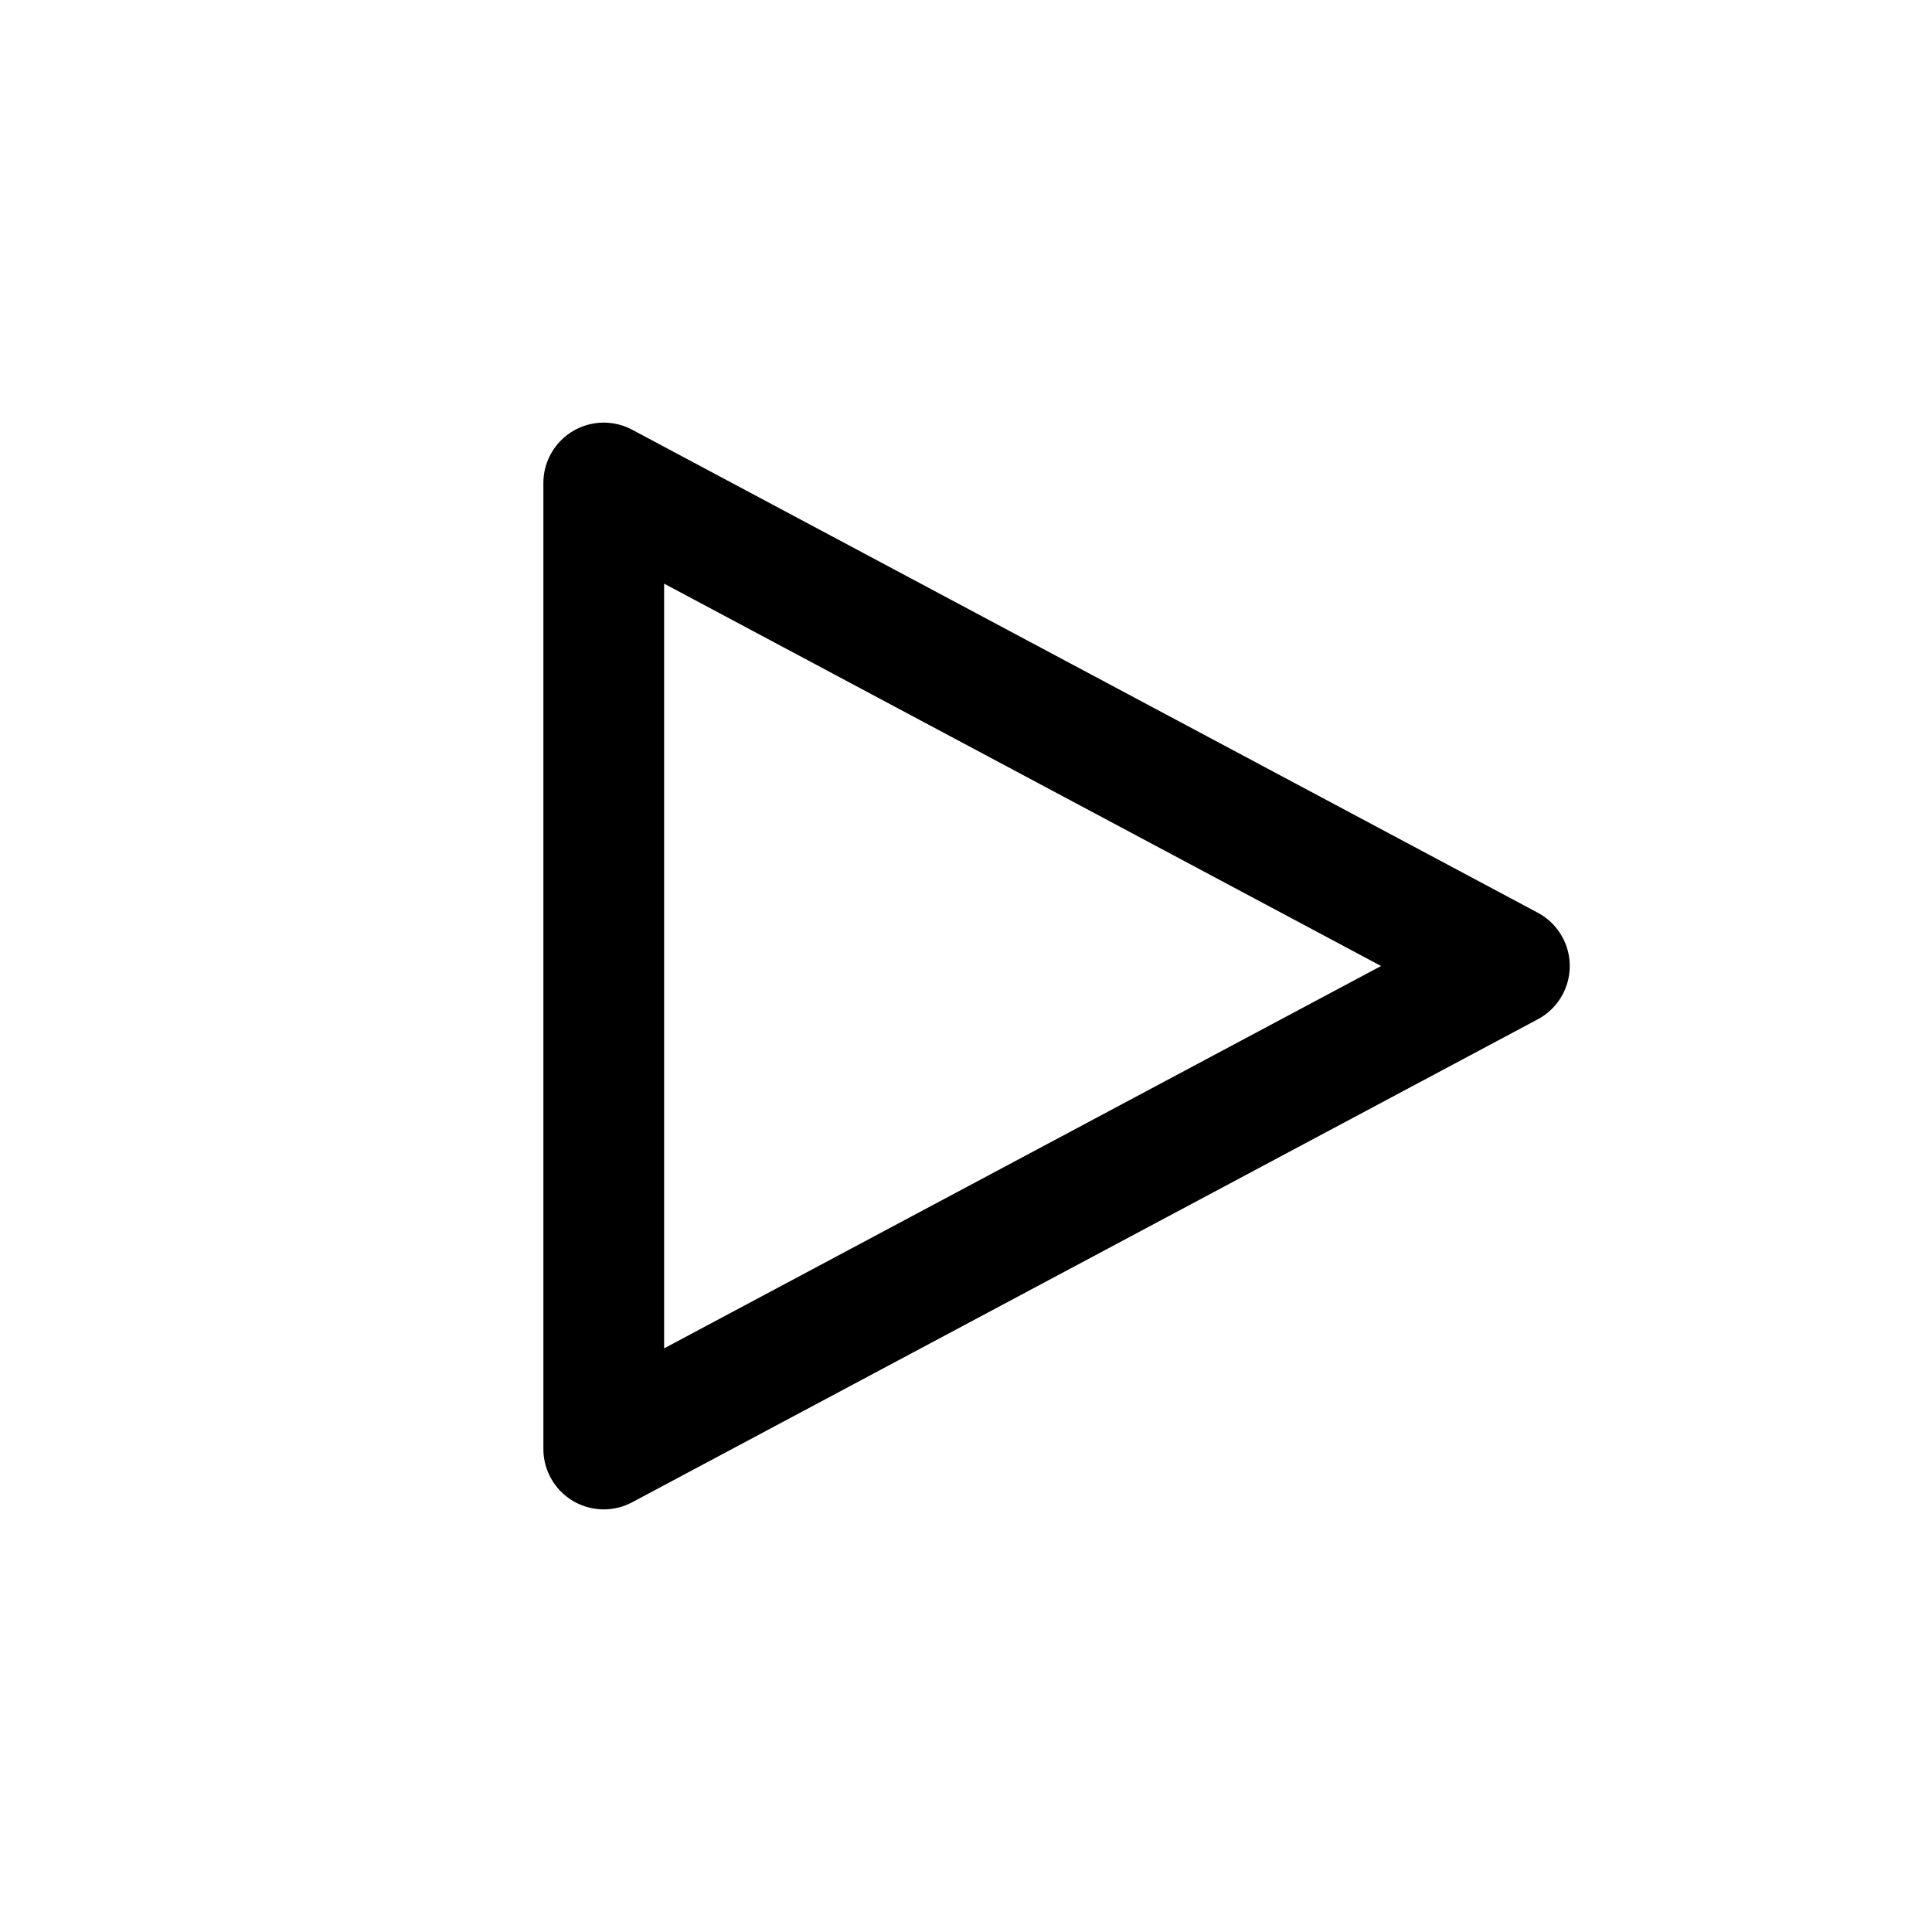
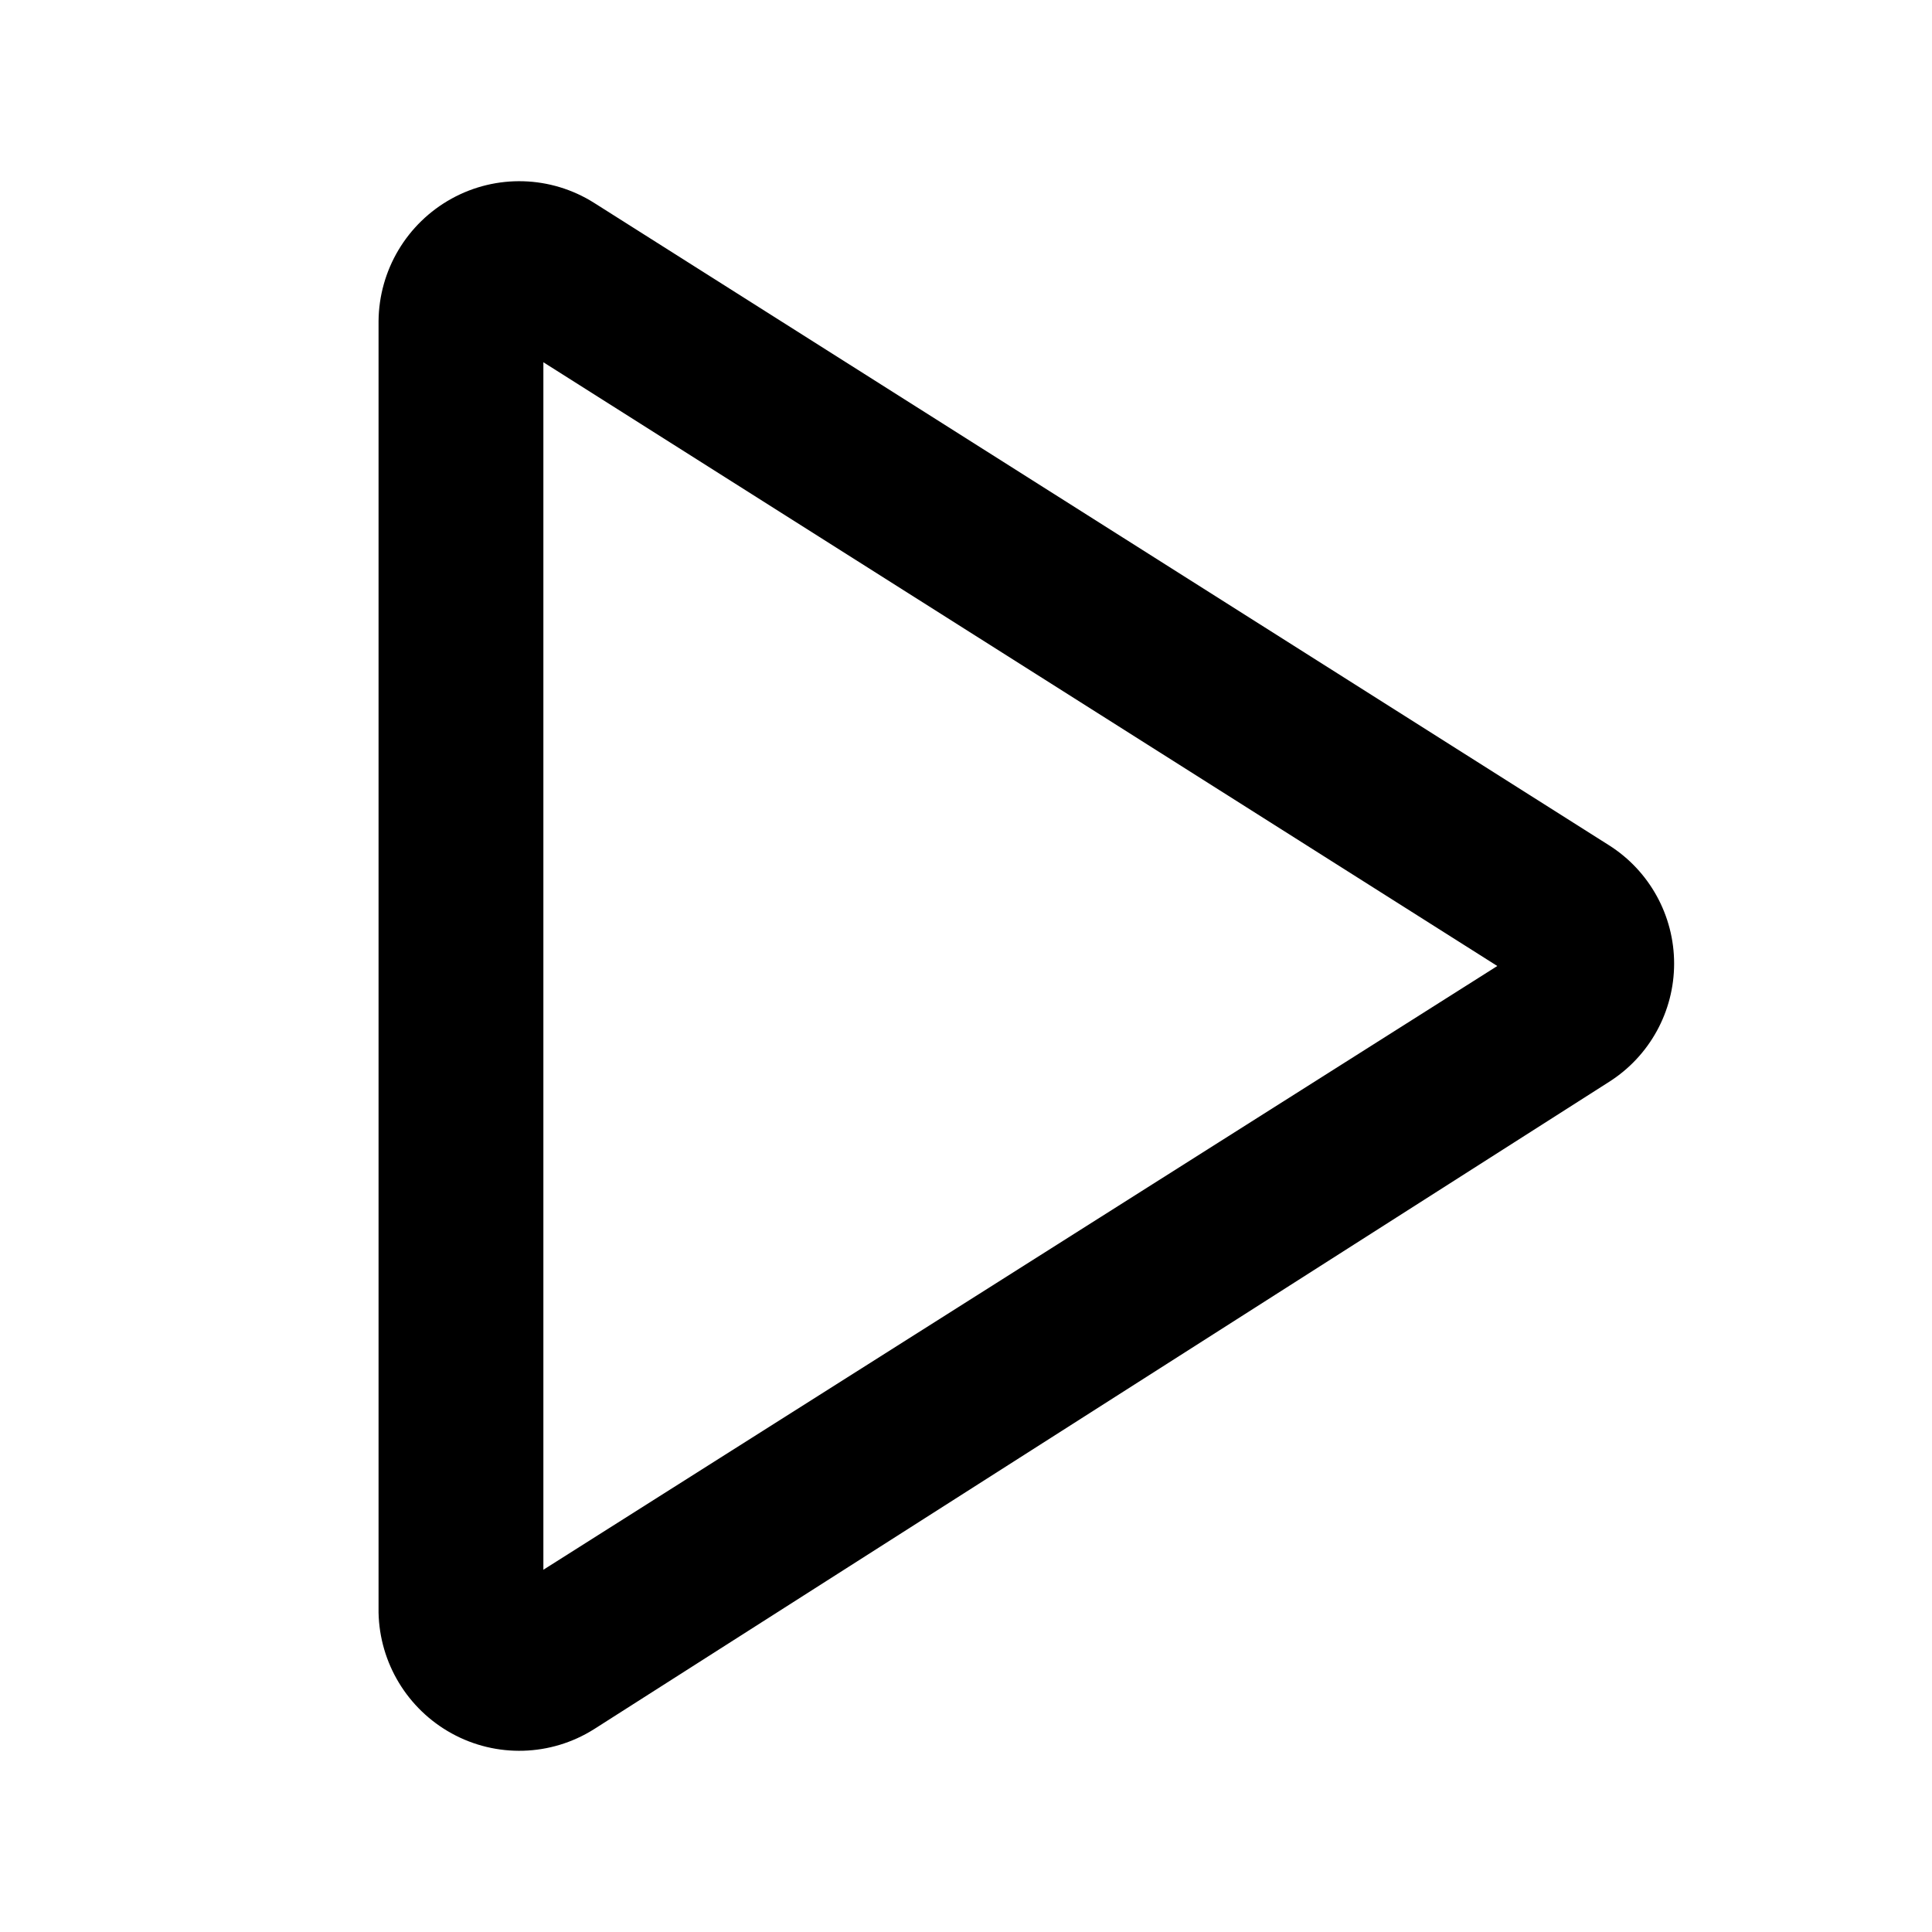
<svg xmlns="http://www.w3.org/2000/svg" aria-hidden="true" viewBox="0 0 32 32">
-   <path fill="none" stroke="currentColor" stroke-linecap="round" stroke-linejoin="round" stroke-width="2" d="M25 16L10 8v16z" />
+   <path fill="currentColor" fill-rule="evenodd" d="M7.48 3.29a2.32 2.32 0 012.36.07L26.65 14a2.32 2.32 0 010 3.92L9.84 28.64a2.32 2.32 0 01-2.36.07 2.34 2.34 0 01-1.21-2V5.32a2.34 2.34 0 011.21-2.03zM9 6v20l15.8-10z" />
</svg>
